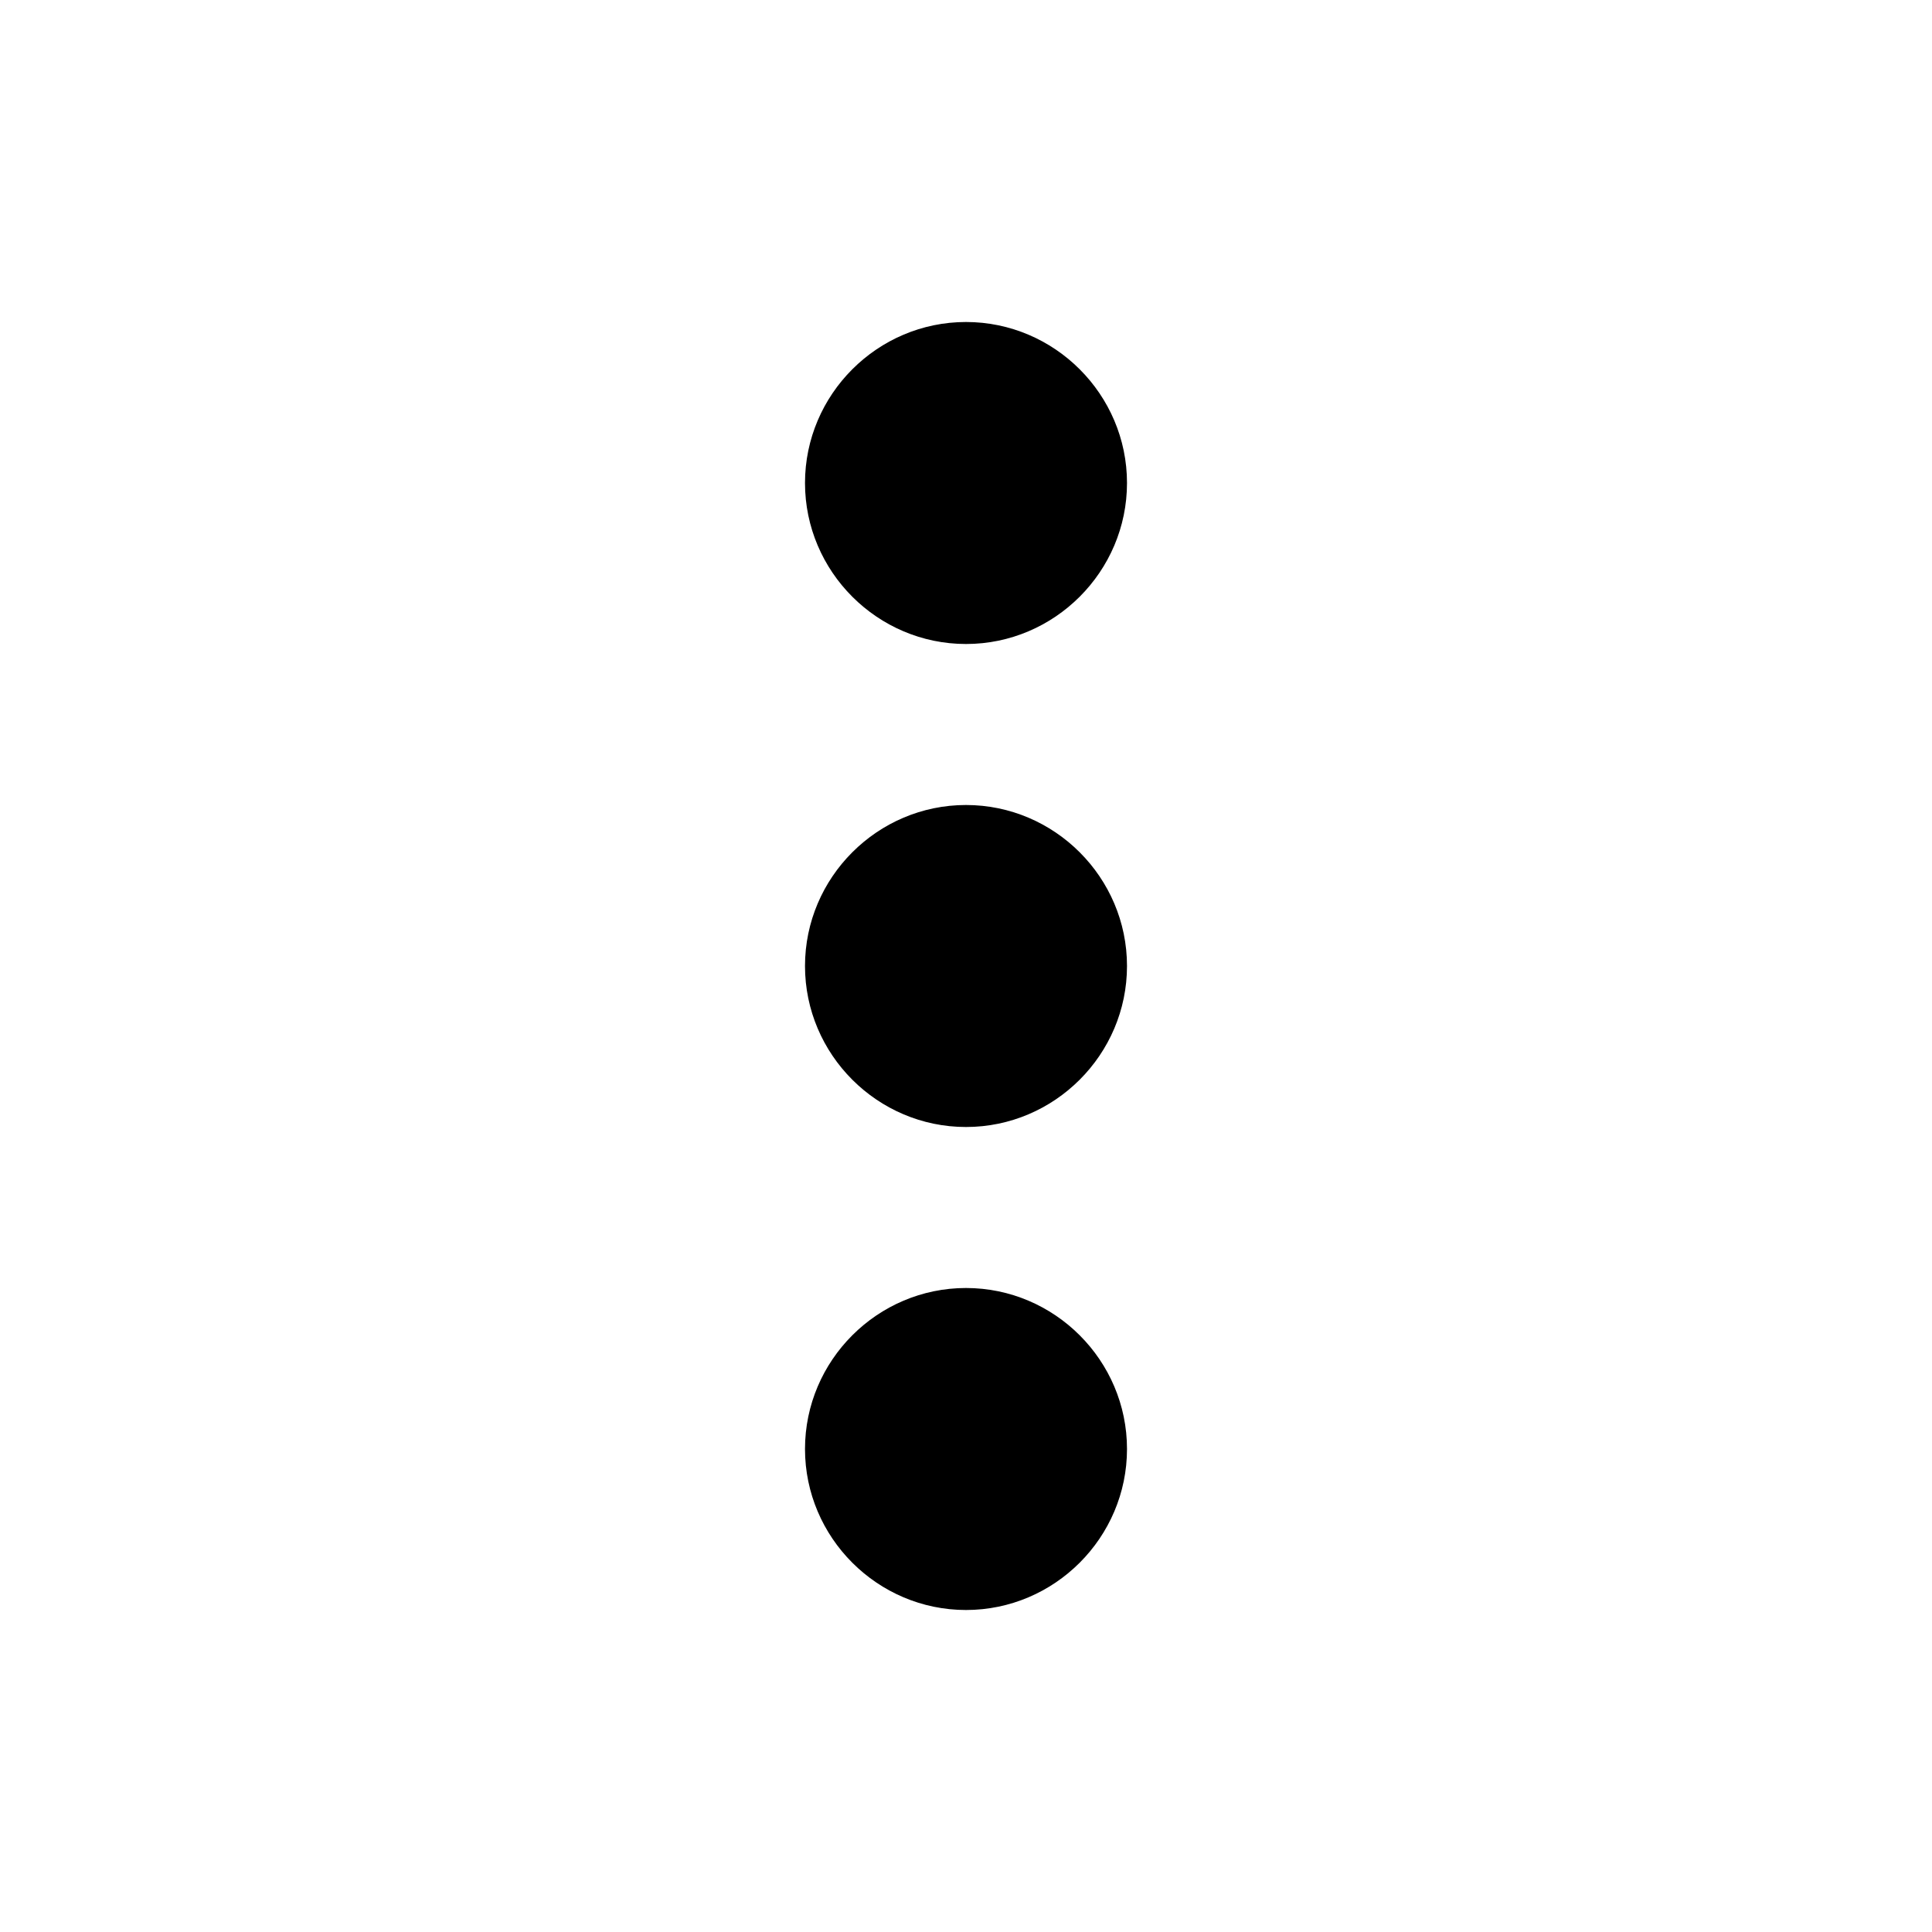
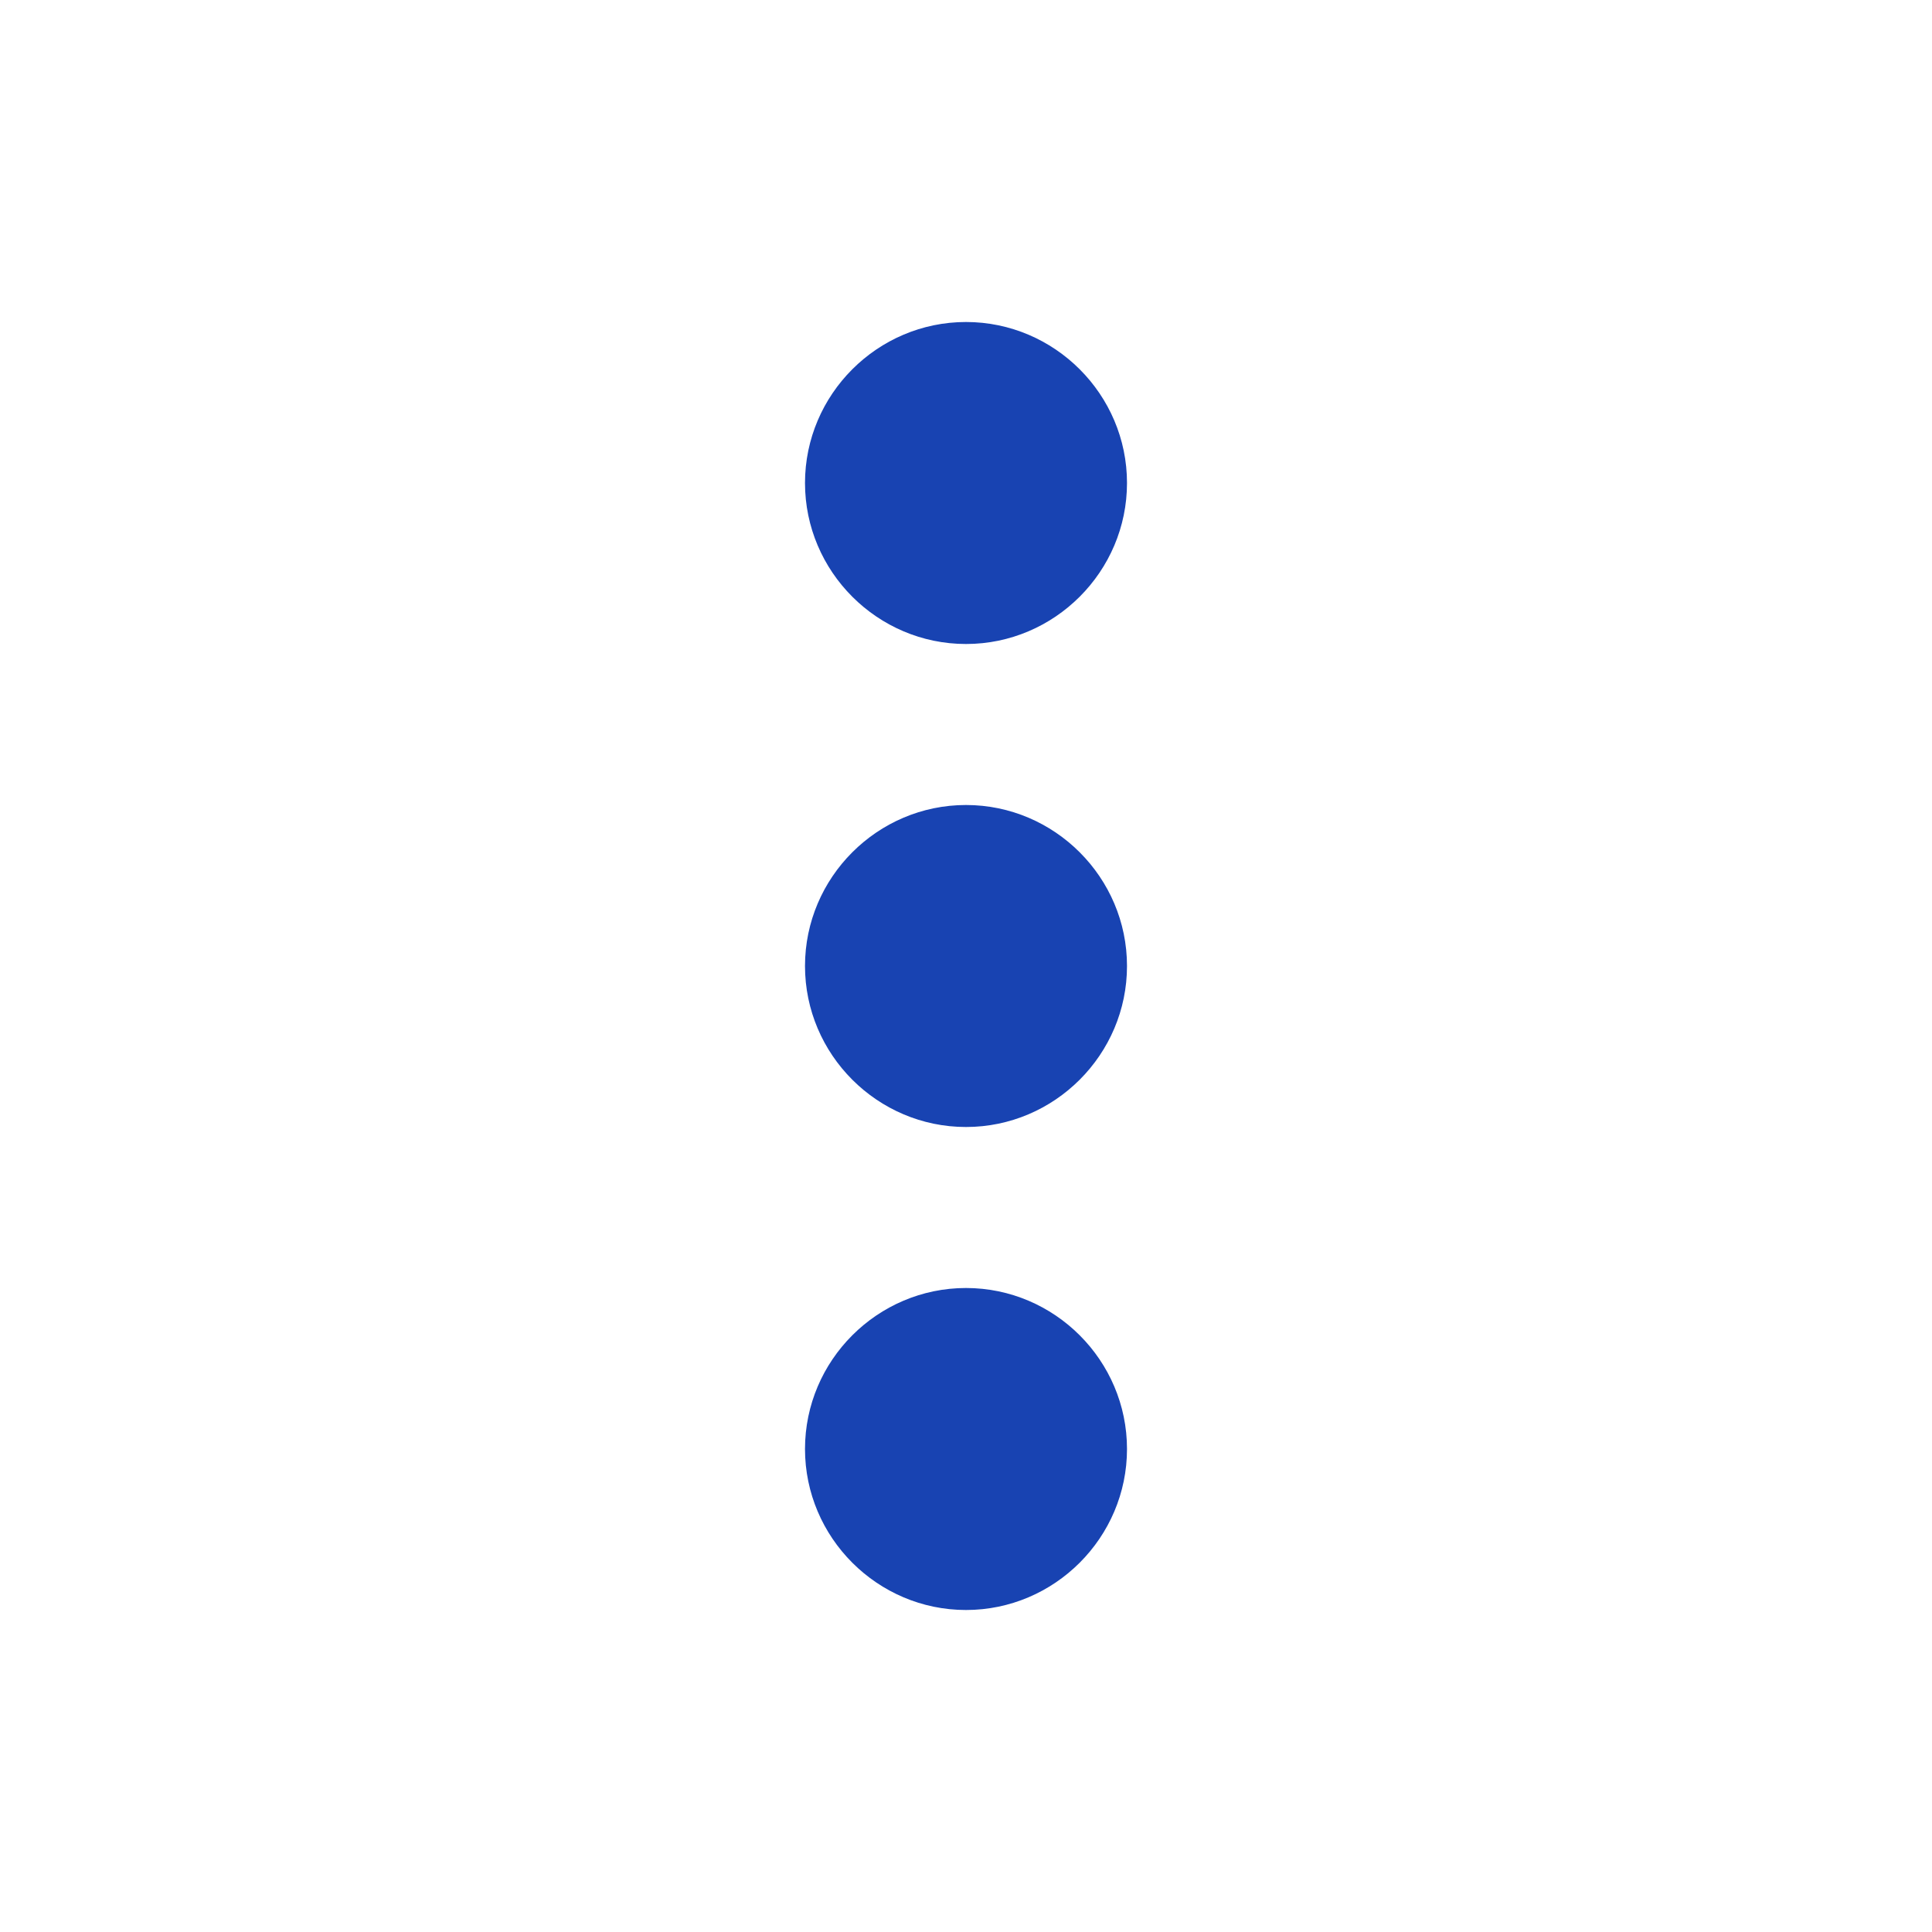
<svg xmlns="http://www.w3.org/2000/svg" width="24" height="24" viewBox="0 0 24 24">
  <path d="M0 0h24v24H0z" fill="none" />
-   <path d="M12 8c1.1 0 2-.9 2-2s-.9-2-2-2-2 .9-2 2 .9 2 2 2zm0 2c-1.1 0-2 .9-2 2s.9 2 2 2 2-.9 2-2-.9-2-2-2zm0 6c-1.1 0-2 .9-2 2s.9 2 2 2 2-.9 2-2-.9-2-2-2z" />
+   <path fill="rgb(24, 67, 178)" d="M12 8c1.1 0 2-.9 2-2s-.9-2-2-2-2 .9-2 2 .9 2 2 2zm0 2c-1.1 0-2 .9-2 2s.9 2 2 2 2-.9 2-2-.9-2-2-2zm0 6c-1.1 0-2 .9-2 2s.9 2 2 2 2-.9 2-2-.9-2-2-2z" />
</svg>
